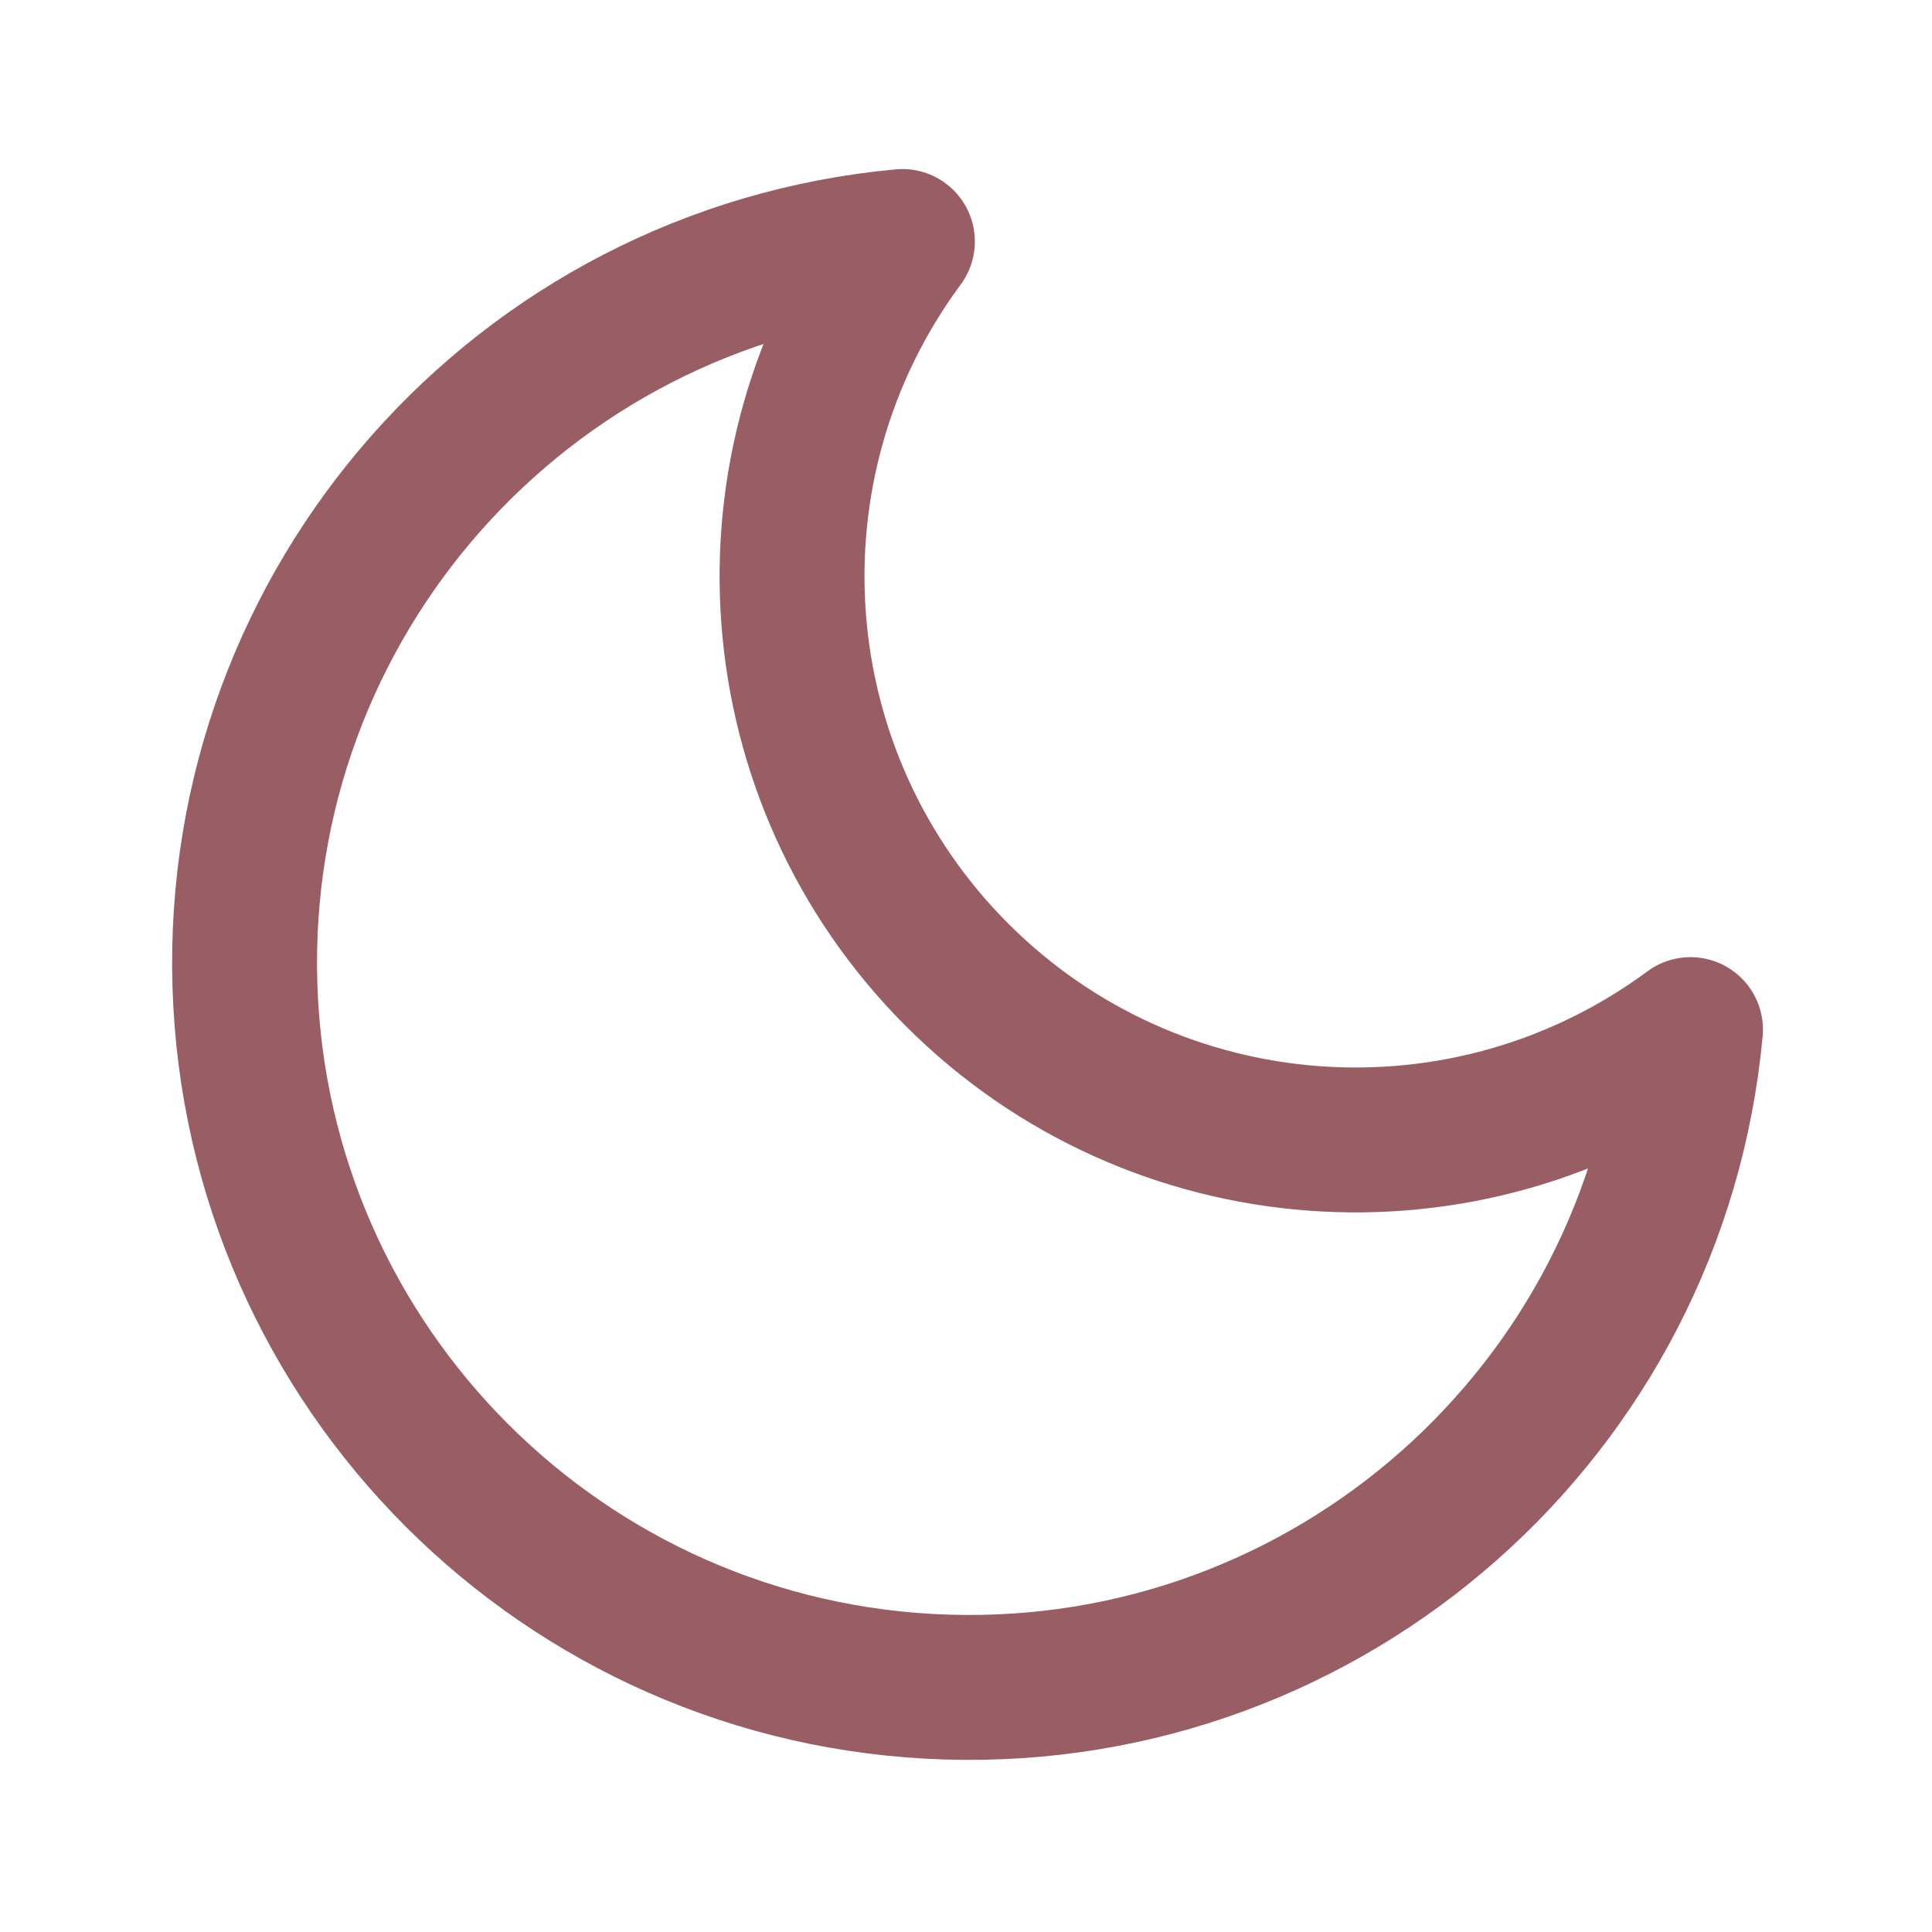
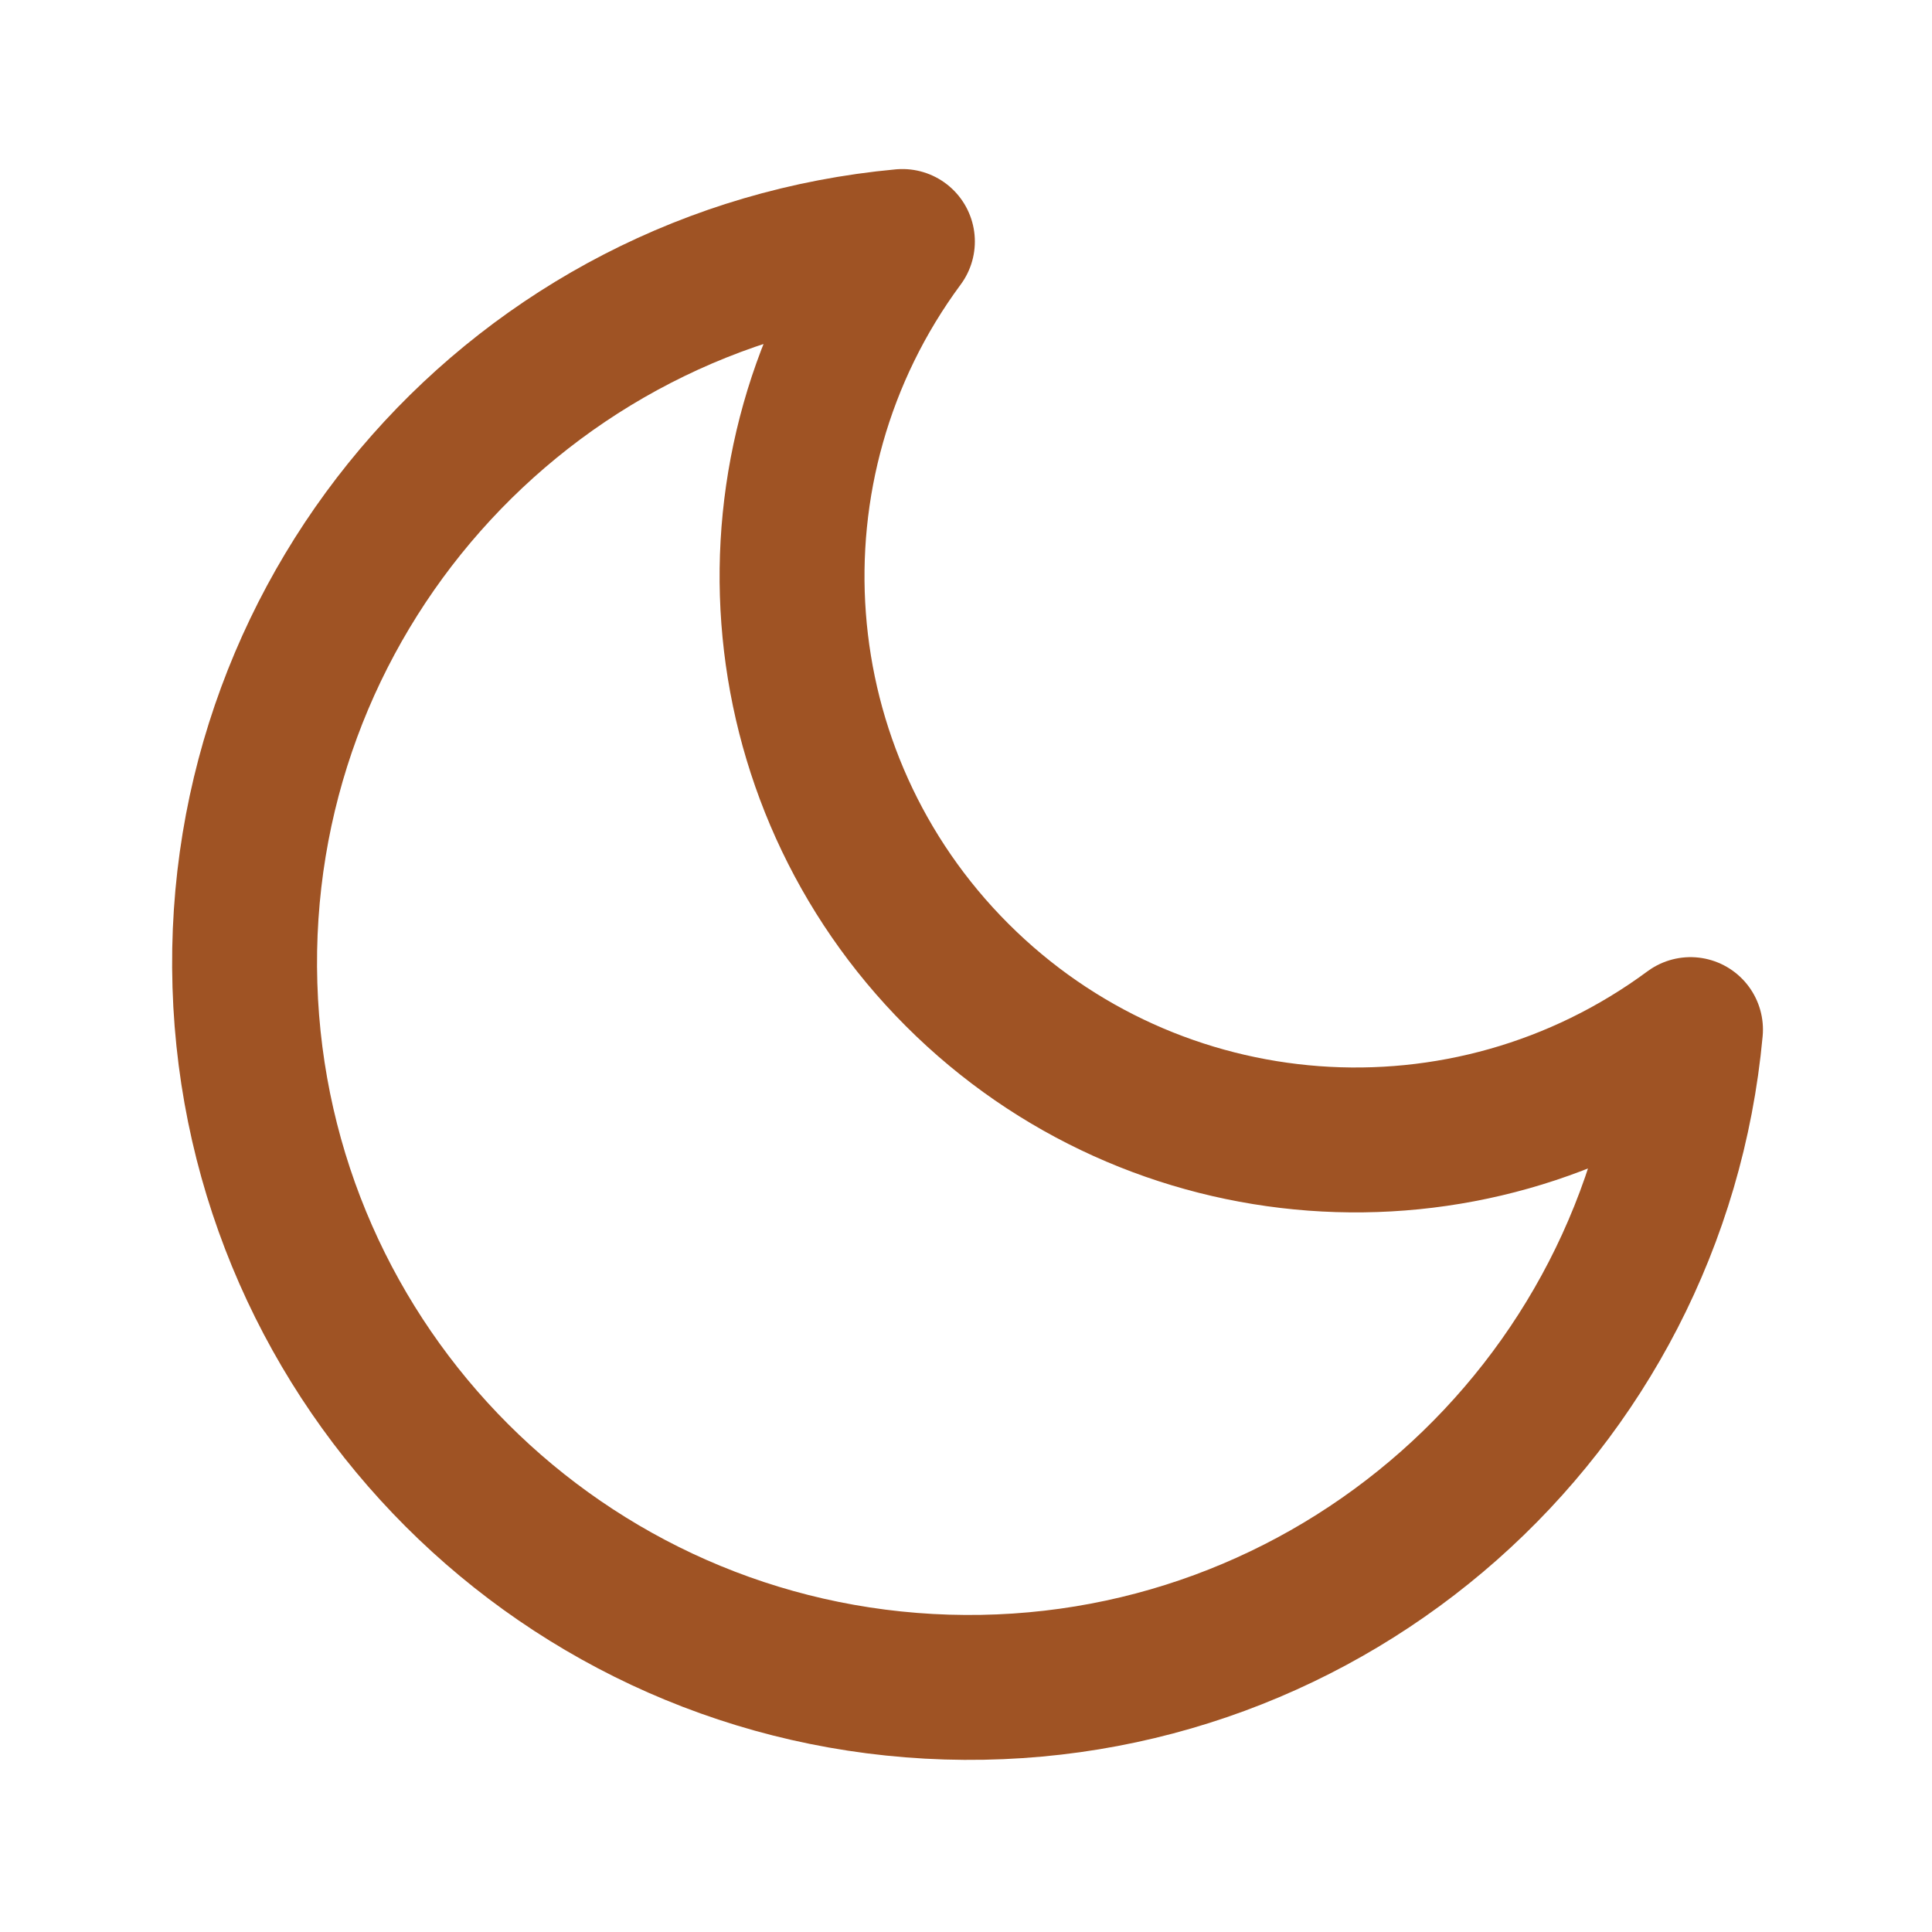
- <svg xmlns="http://www.w3.org/2000/svg" viewBox="0 0 24 24" fill="none" stroke="#995D64" stroke-width="1.8" stroke-linecap="round" stroke-linejoin="round">
+ <svg xmlns="http://www.w3.org/2000/svg" viewBox="0 0 24 24" fill="none" stroke="#9F5324" stroke-width="1.8" stroke-linecap="round" stroke-linejoin="round">
  <path d="M21 12.79A9 9 0 1 1 11.21 3 7 7 0 0 0 21 12.79z" />
</svg>
